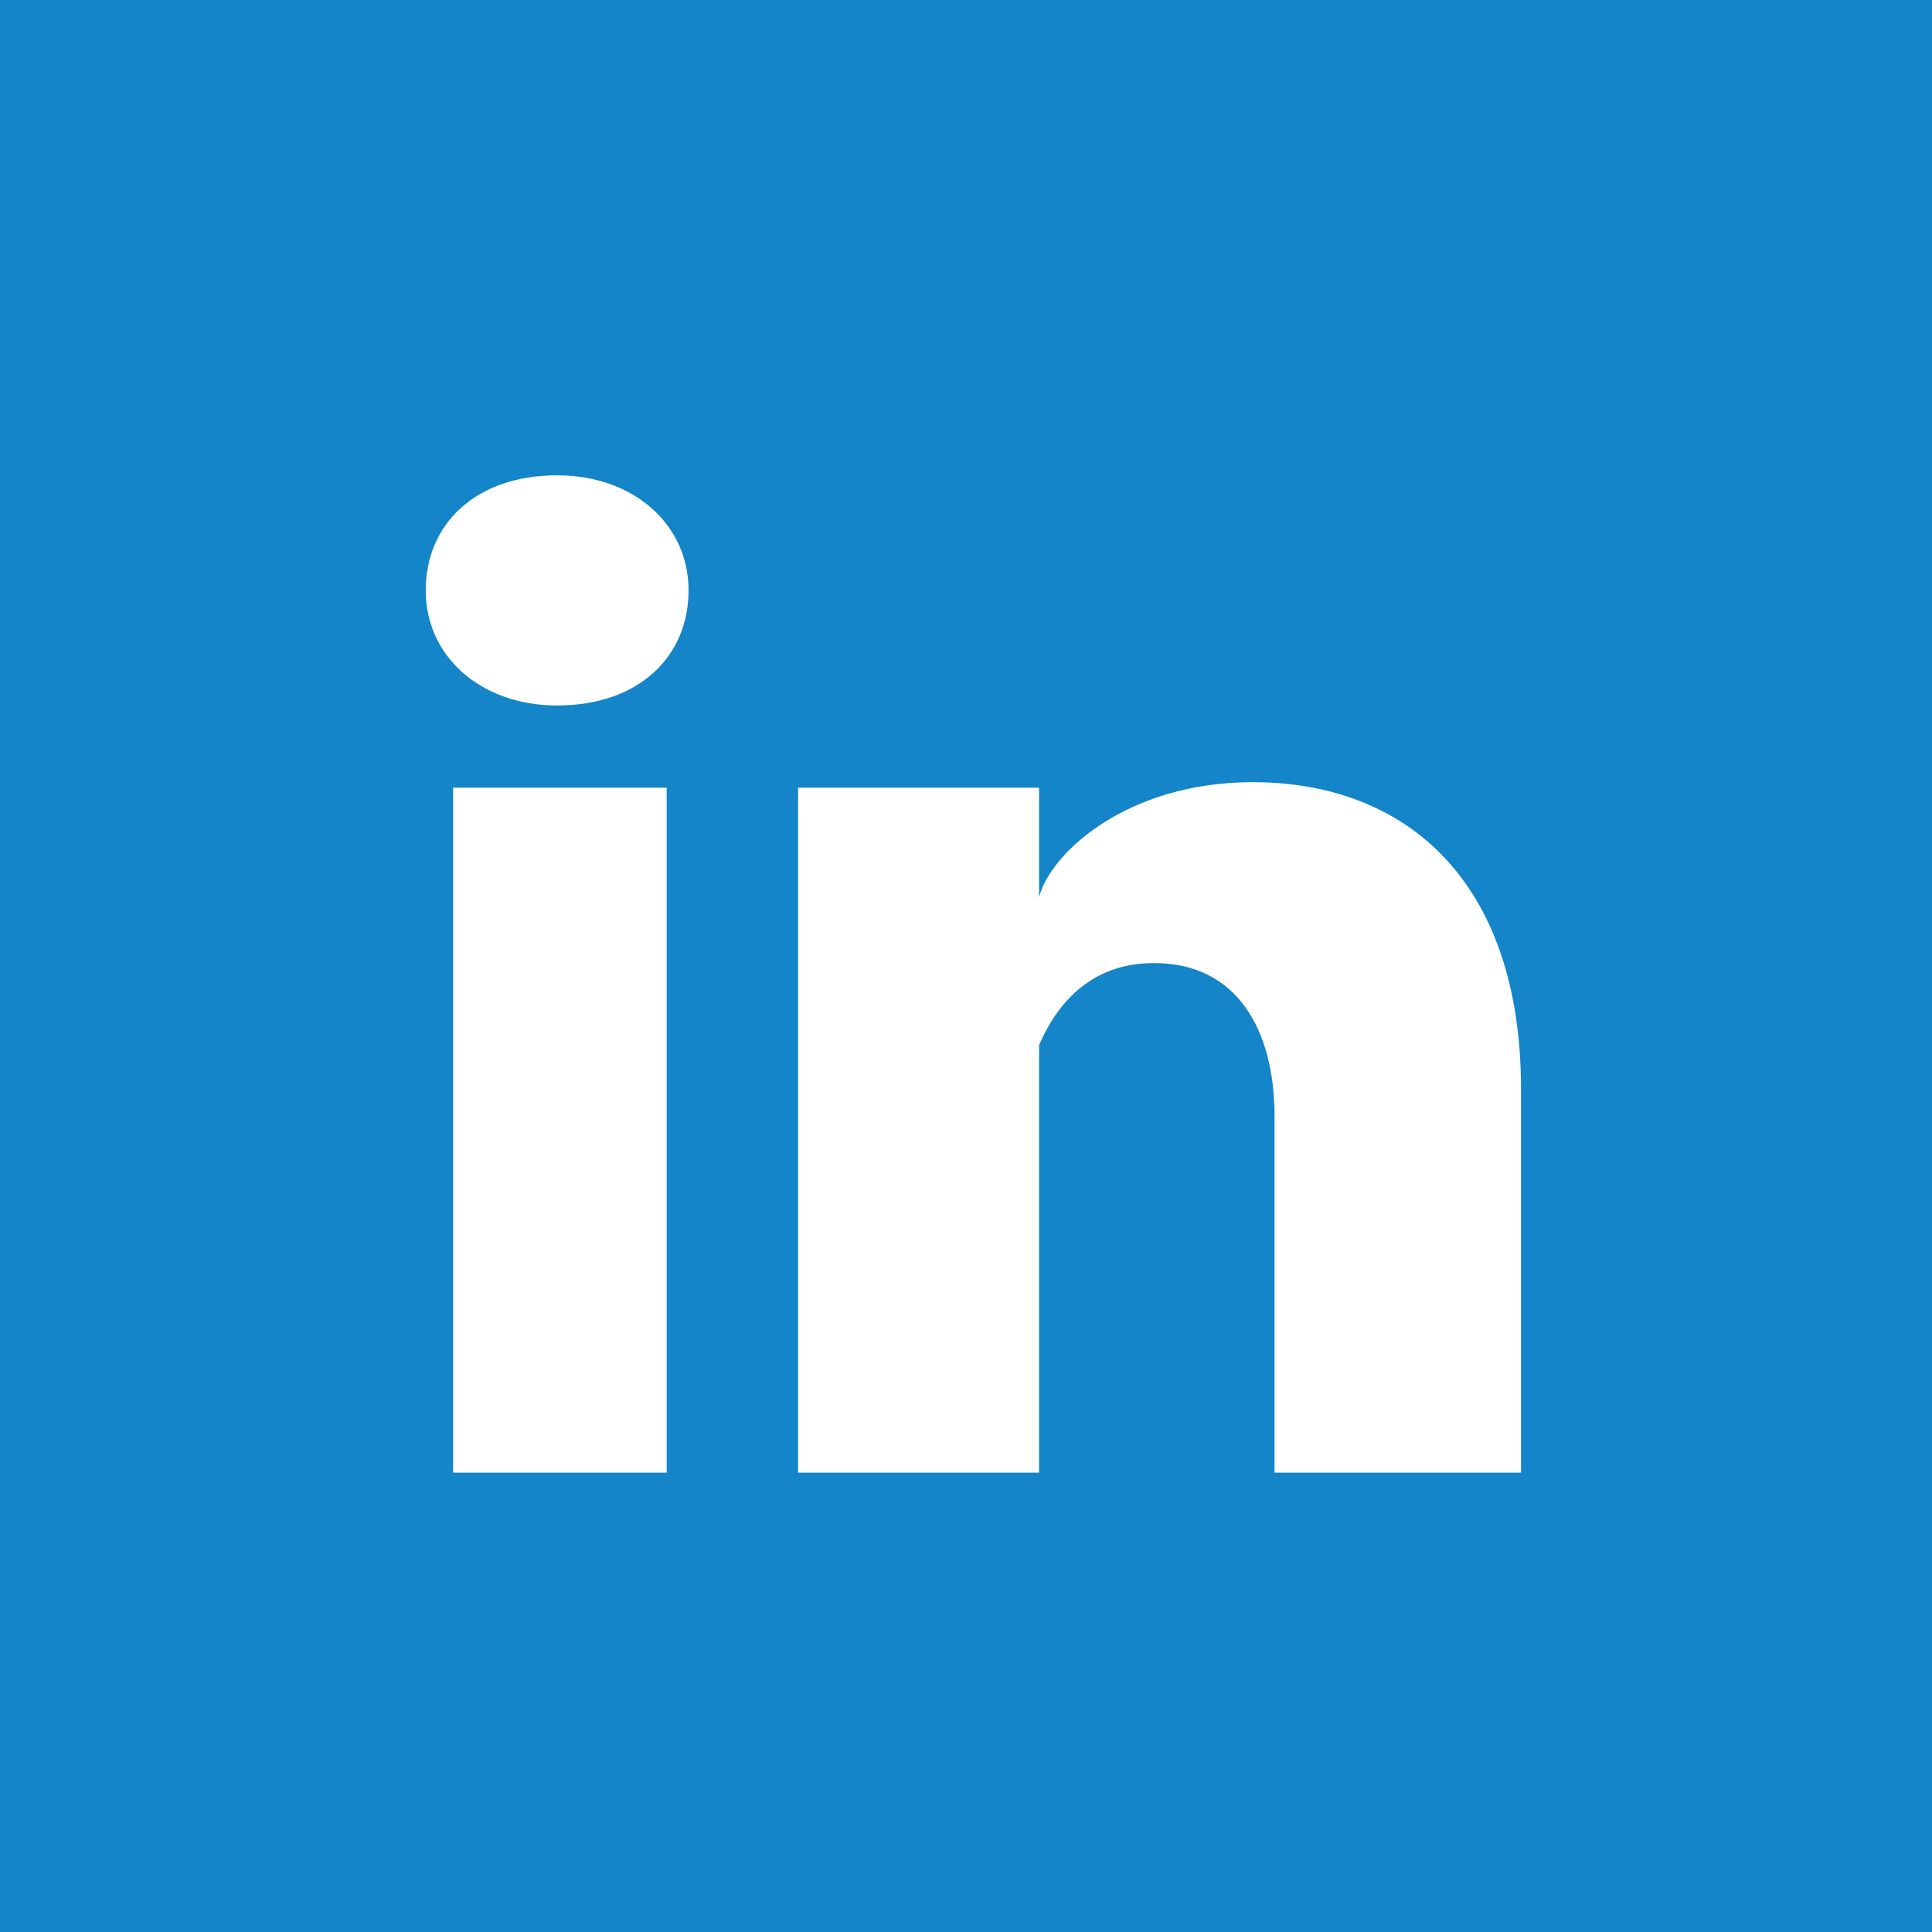
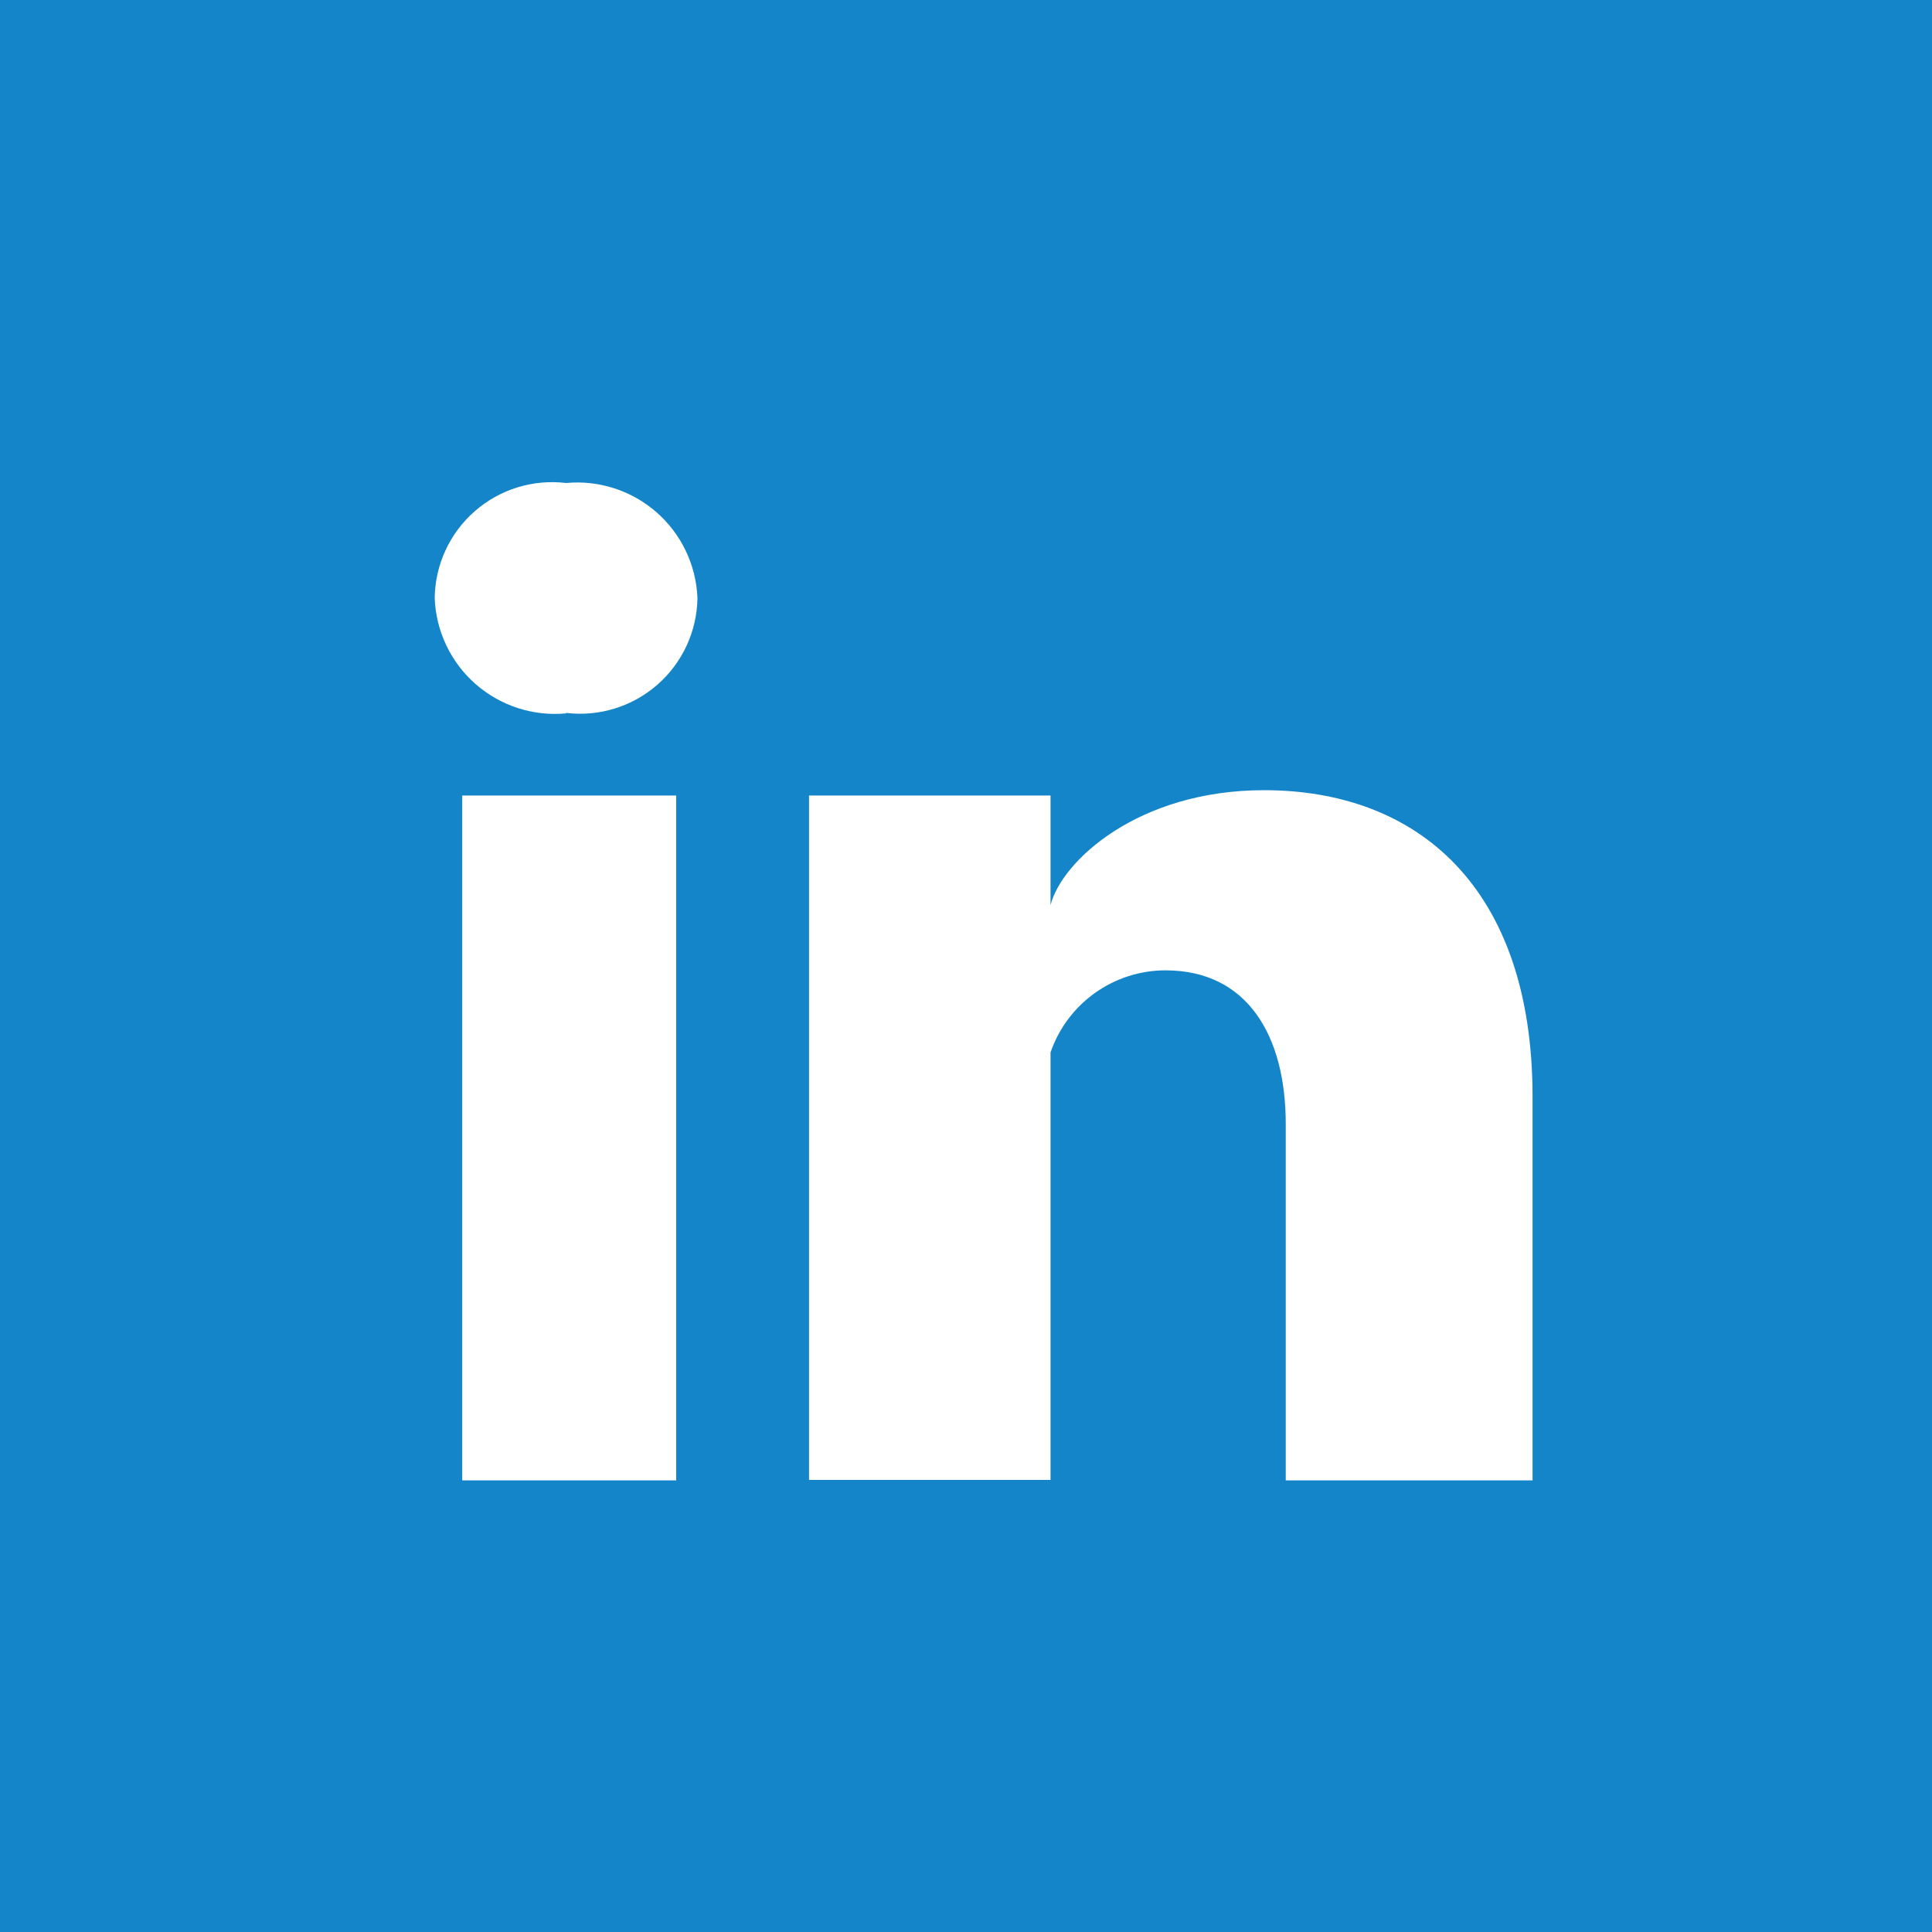
- <svg xmlns="http://www.w3.org/2000/svg" width="40px" height="40px" viewBox="0 0 40 40" version="1.1">
-   <defs />
-   <g id="Icon" stroke="none" stroke-width="1" fill="none" fill-rule="evenodd">
-     <g id="Social-media-Icons" transform="translate(-37, -297)">
-       <g id="Linkedin" transform="translate(37, 297)">
-         <path d="M0,40 L40,40 L40,0 L0,0 L0,40 Z" id="bg" fill="#1385C8" />
-         <path d="M13.803,30.49 L9.381,30.49 L9.381,16.308 L13.803,16.308 L13.803,30.49 L13.803,30.49 Z M11.535,14.606 L11.535,14.606 C9.948,14.606 8.814,13.585 8.814,12.223 C8.814,10.862 9.834,9.841 11.535,9.841 C13.122,9.841 14.256,10.862 14.256,12.223 C14.256,13.585 13.236,14.606 11.535,14.606 L11.535,14.606 Z M31.491,30.49 L26.388,30.49 L26.388,23.115 C26.388,21.3 25.595,19.939 23.894,19.939 C22.533,19.939 21.853,20.846 21.513,21.64 L21.513,22.889 L21.513,30.49 L16.524,30.49 L16.524,16.308 L21.513,16.308 L21.513,18.577 C21.74,17.669 23.327,16.194 25.935,16.194 C29.11,16.194 31.491,18.237 31.491,22.548 L31.491,30.49 L31.491,30.49 Z" id="icon" fill="#FFFFFF" />
-       </g>
-     </g>
-   </g>
+ <svg xmlns="http://www.w3.org/2000/svg" viewBox="0 0 40 40">
+   <defs>
+     <style>.a{fill:#1385c8;}.b{fill:#fff;}</style>
+   </defs>
+   <polygon class="a" points="0 40 40 40 40 0 0 0 0 40" />
+   <path class="b" d="M14,30.65H9.57V16.47H14V30.65h0ZM11.72,14.77h0A2.49,2.49,0,0,1,9,12.38,2.43,2.43,0,0,1,11.72,10a2.49,2.49,0,0,1,2.72,2.38,2.43,2.43,0,0,1-2.72,2.38h0Zm20,15.88h-5.1V23.27c0-1.82-.79-3.18-2.49-3.18a2.52,2.52,0,0,0-2.38,1.7v8.85h-5V16.47h5v2.27c0.23-.91,1.81-2.38,4.42-2.38,3.17,0,5.56,2,5.56,6.35v7.94h0Z" />
</svg>
